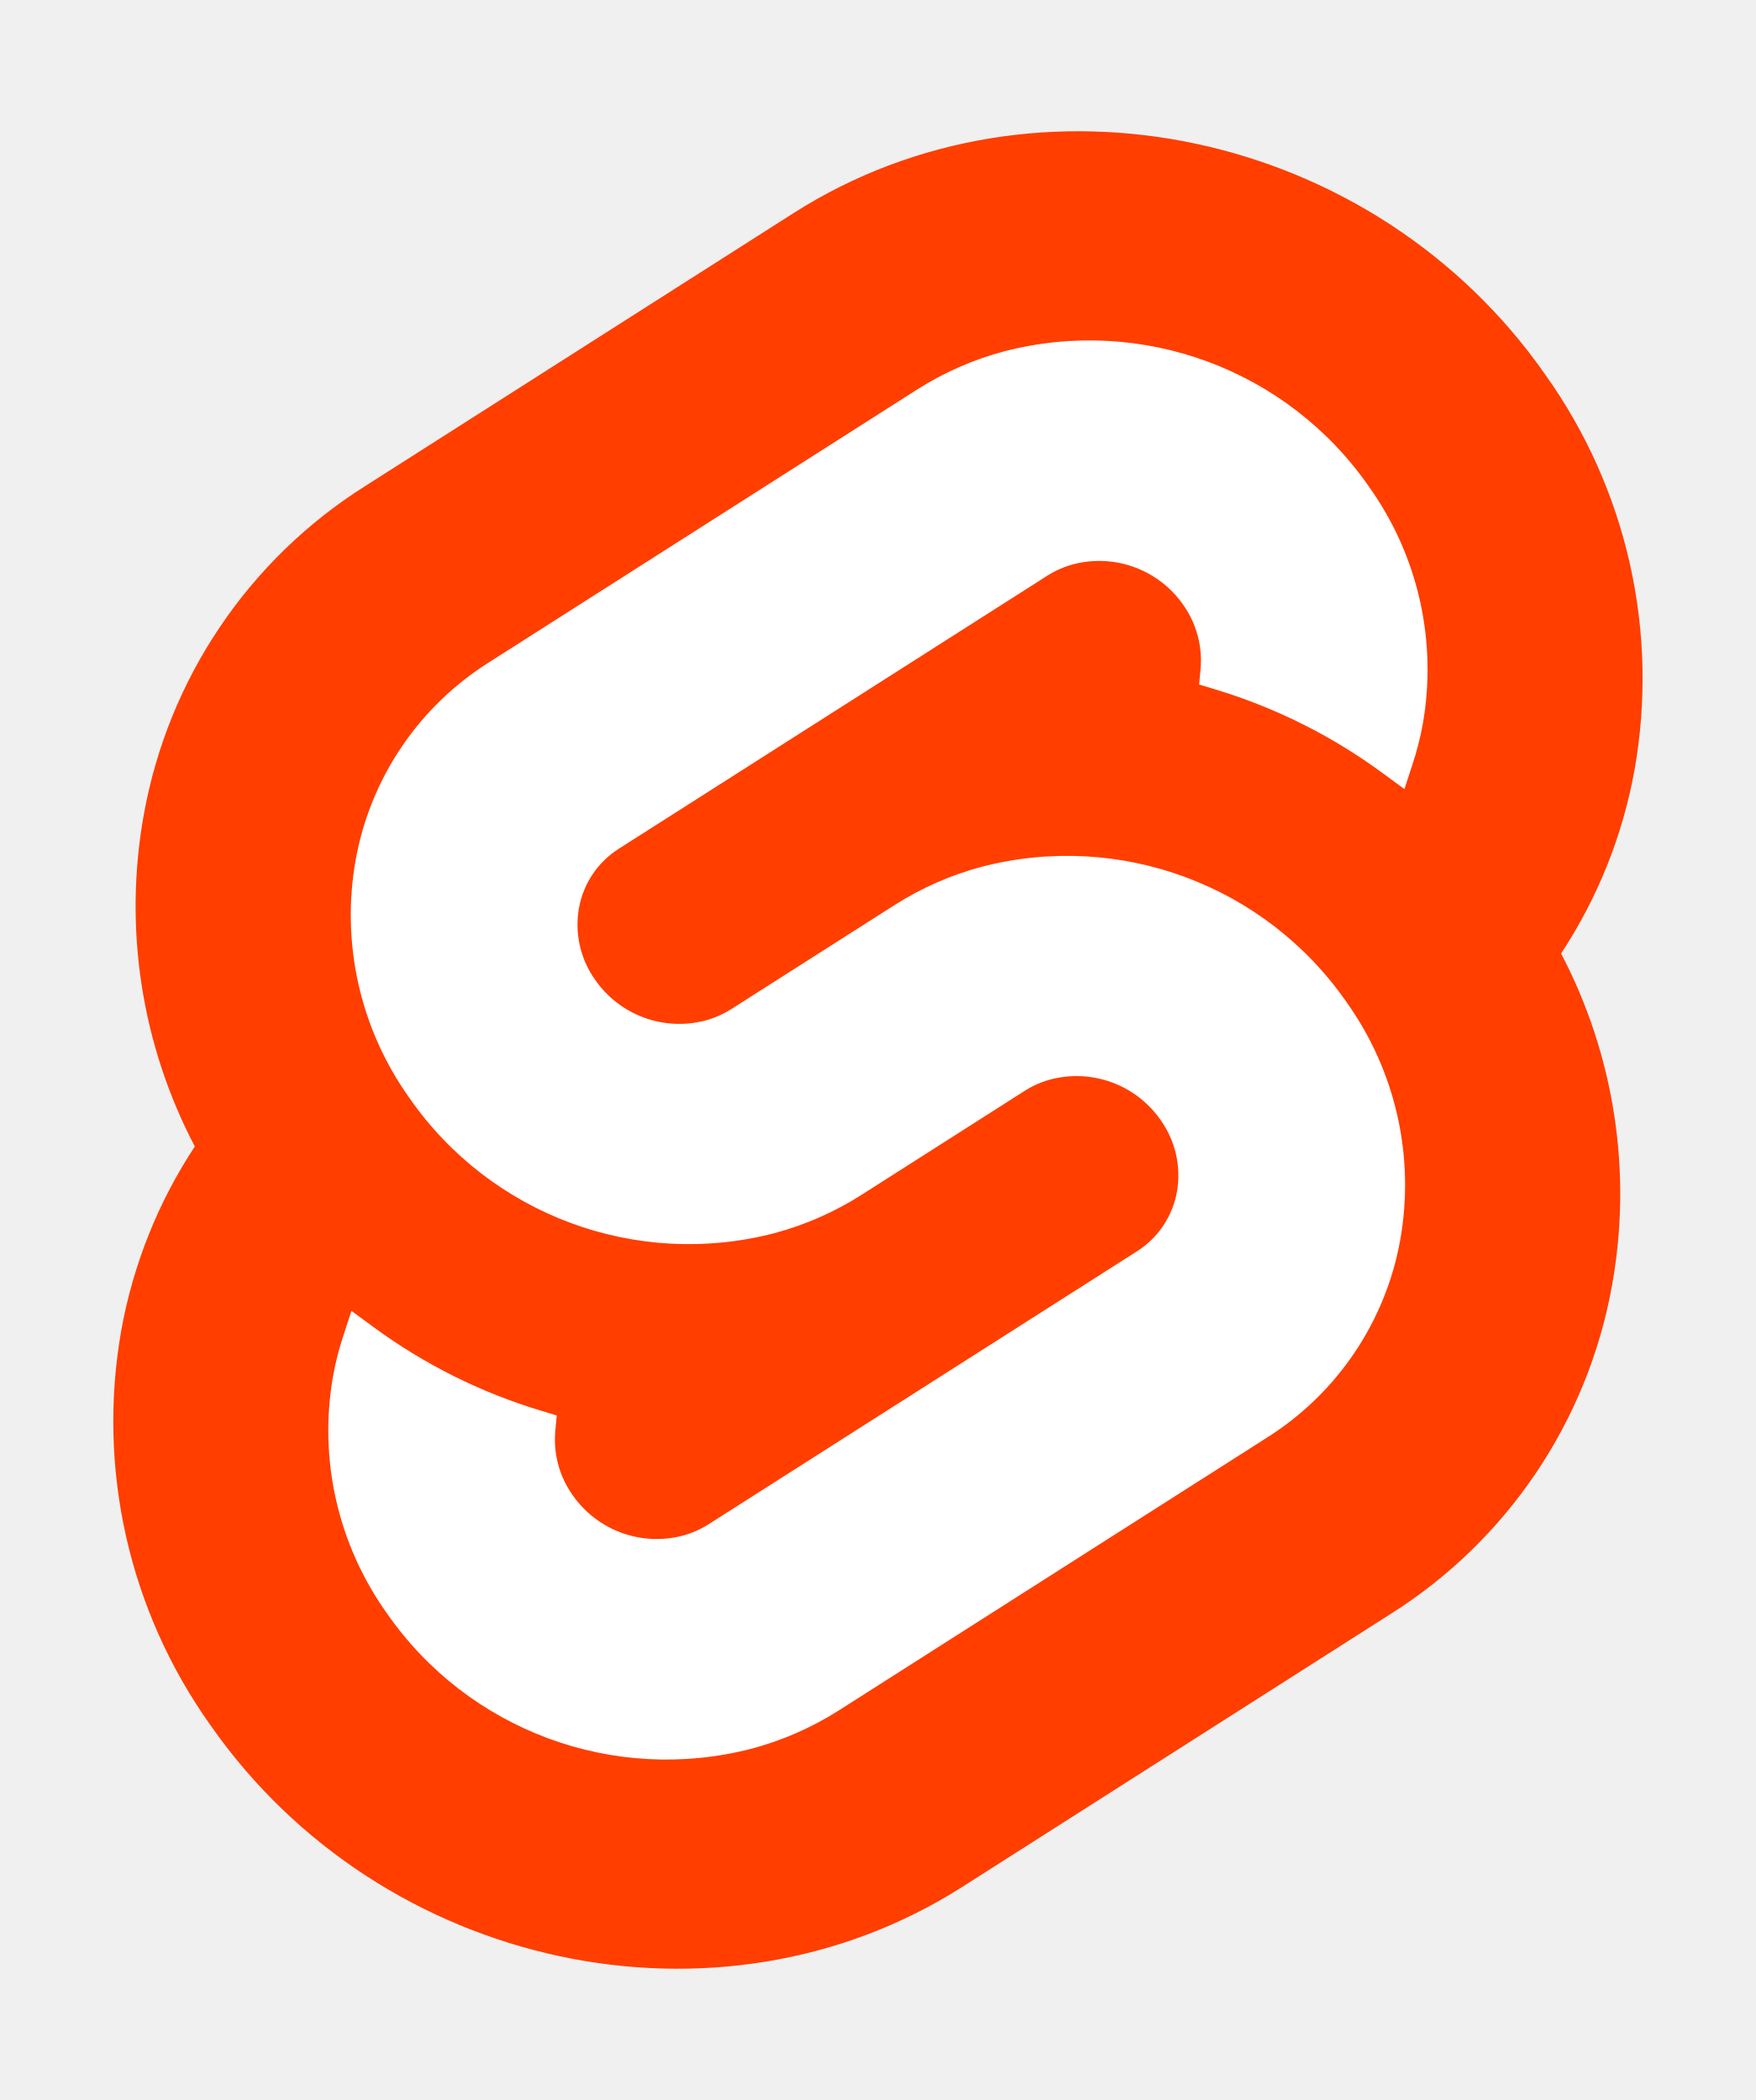
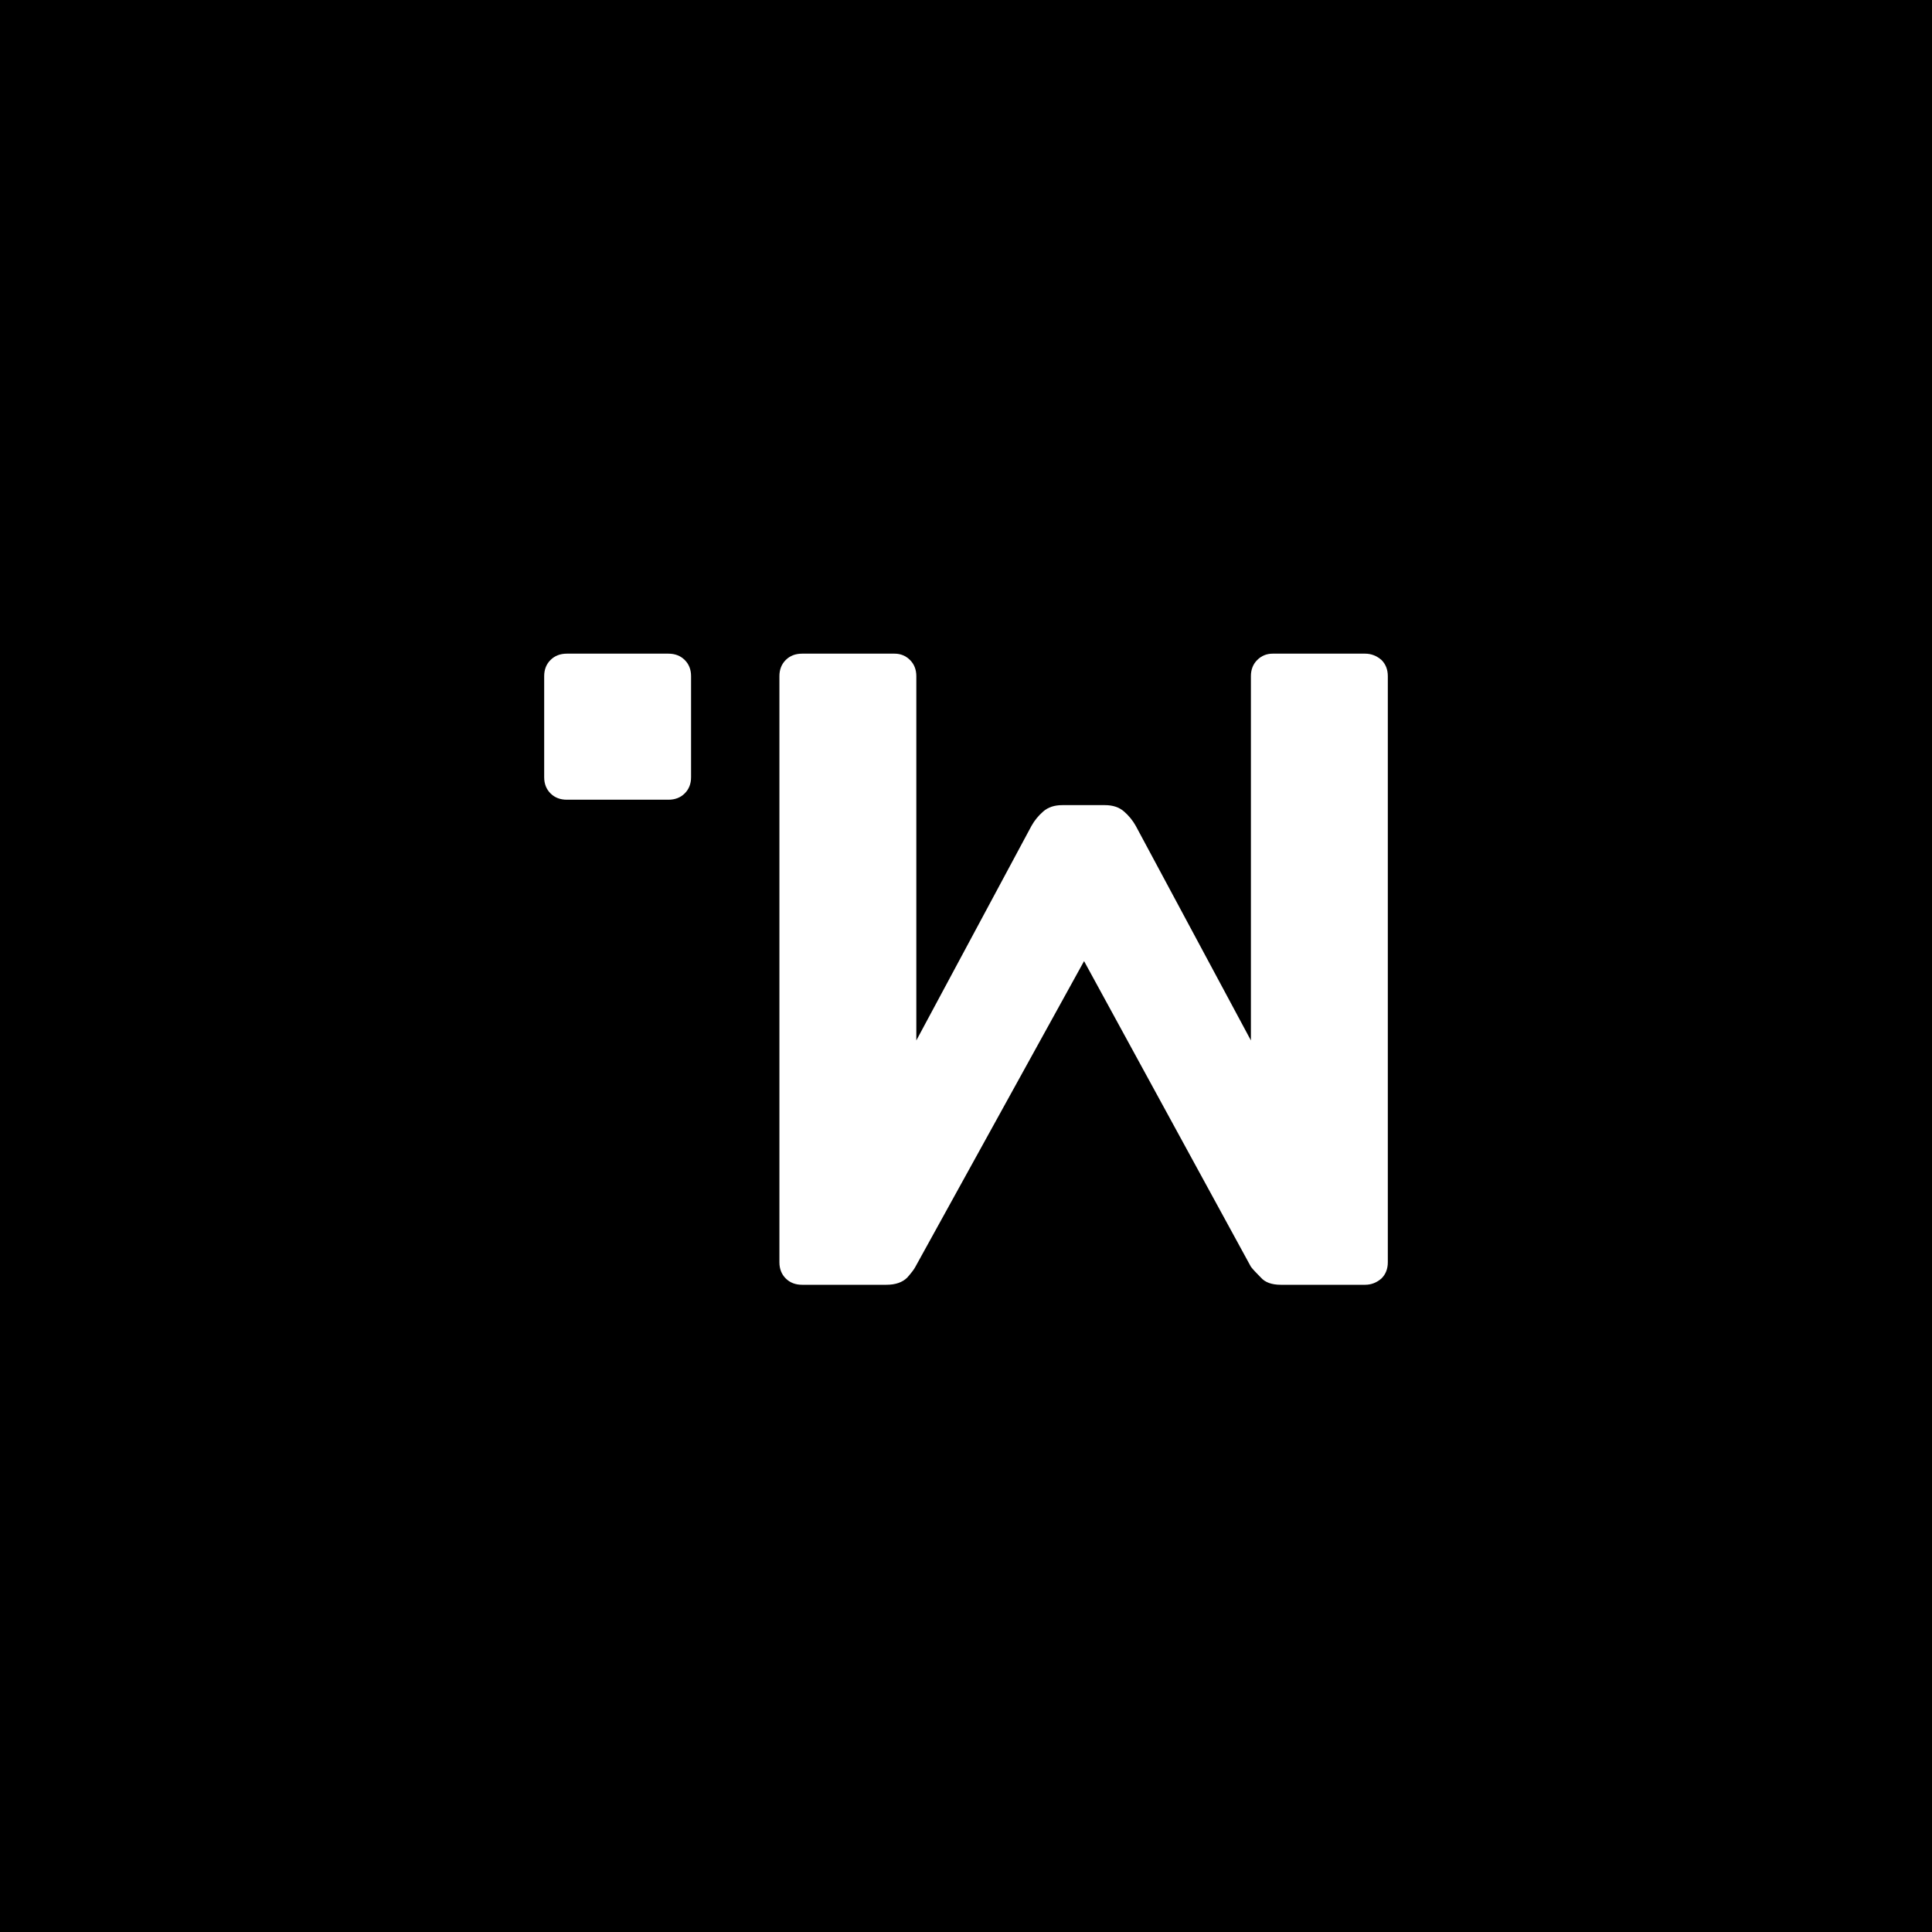
- <svg xmlns="http://www.w3.org/2000/svg" width="107" height="128" viewBox="0 0 107 128">
-   <path d="M94.157 22.819c-10.4-14.885-30.94-19.297-45.792-9.835L22.282 29.608A29.92 29.92 0 0 0 8.764 49.65a31.5 31.5 0 0 0 3.108 20.231 30 30 0 0 0-4.477 11.183 31.9 31.9 0 0 0 5.448 24.116c10.402 14.887 30.942 19.297 45.791 9.835l26.083-16.624A29.92 29.92 0 0 0 98.235 78.35a31.53 31.53 0 0 0-3.105-20.232 30 30 0 0 0 4.474-11.182 31.88 31.88 0 0 0-5.447-24.116" style="fill:#ff3e00" />
-   <path d="M45.817 106.582a20.72 20.72 0 0 1-22.237-8.243 19.17 19.17 0 0 1-3.277-14.503 18 18 0 0 1 .624-2.435l.49-1.498 1.337.981a33.6 33.6 0 0 0 10.203 5.098l.97.294-.09.968a5.85 5.85 0 0 0 1.052 3.878 6.24 6.24 0 0 0 6.695 2.485 5.8 5.8 0 0 0 1.603-.704L69.27 76.28a5.43 5.43 0 0 0 2.45-3.631 5.8 5.8 0 0 0-.987-4.371 6.24 6.24 0 0 0-6.698-2.487 5.7 5.7 0 0 0-1.6.704l-9.953 6.345a19 19 0 0 1-5.296 2.326 20.72 20.72 0 0 1-22.237-8.243 19.17 19.17 0 0 1-3.277-14.502 17.99 17.99 0 0 1 8.13-12.052l26.081-16.623a19 19 0 0 1 5.3-2.329 20.72 20.72 0 0 1 22.237 8.243 19.17 19.17 0 0 1 3.277 14.503 18 18 0 0 1-.624 2.435l-.49 1.498-1.337-.98a33.6 33.6 0 0 0-10.203-5.1l-.97-.294.09-.968a5.86 5.86 0 0 0-1.052-3.878 6.24 6.24 0 0 0-6.696-2.485 5.8 5.8 0 0 0-1.602.704L37.73 51.72a5.42 5.42 0 0 0-2.449 3.63 5.79 5.79 0 0 0 .986 4.372 6.24 6.24 0 0 0 6.698 2.486 5.8 5.8 0 0 0 1.602-.704l9.952-6.342a19 19 0 0 1 5.295-2.328 20.72 20.72 0 0 1 22.237 8.242 19.17 19.17 0 0 1 3.277 14.503 18 18 0 0 1-8.13 12.053l-26.081 16.622a19 19 0 0 1-5.3 2.328" style="fill:#fff" />
+ <svg xmlns="http://www.w3.org/2000/svg" width="600" height="600" viewBox="0 0 600 600" fill="none">
+   <g transform="rotate(180 300 300)">
+     <rect width="600" height="600" fill="black" />
+     <path d="M176.04 397C174.162 397 172.473 396.347 170.971 395.04C169.657 393.733 169 392.053 169 390V208C169 205.947 169.657 204.267 170.971 202.96C172.473 201.653 174.162 201 176.04 201H202.228C205.044 201 207.109 201.747 208.423 203.24C209.924 204.733 210.957 205.853 211.52 206.6L263.333 301.52L315.709 206.6C316.084 205.853 316.929 204.733 318.243 203.24C319.745 201.747 321.904 201 324.719 201H350.907C352.972 201 354.662 201.653 355.976 202.96C357.29 204.267 357.947 205.947 357.947 208V390C357.947 392.053 357.29 393.733 355.976 395.04C354.662 396.347 352.972 397 350.907 397H322.185C320.308 397 318.712 396.347 317.398 395.04C316.084 393.733 315.427 392.053 315.427 390V276.88L279.665 343.52C278.726 345.2 277.506 346.693 276.004 348C274.503 349.307 272.531 349.96 270.091 349.96H256.856C254.416 349.96 252.445 349.307 250.943 348C249.441 346.693 248.221 345.2 247.282 343.52L211.52 276.88V390C211.52 392.053 210.863 393.733 209.549 395.04C208.235 396.347 206.639 397 204.762 397H176.04Z" fill="white" />
+     <path d="M392.422 397C390.357 397 388.668 396.347 387.354 395.04C386.039 393.733 385.382 392.053 385.382 390V358.64C385.382 356.587 386.039 354.907 387.354 353.6C388.668 352.293 390.357 351.64 392.422 351.64H423.96C426.025 351.64 427.715 352.293 429.029 353.6C430.343 354.907 431 356.587 431 358.64V390C431 392.053 430.343 393.733 429.029 395.04C427.715 396.347 426.025 397 423.96 397H392.422Z" fill="white" />
+   </g>
</svg>
